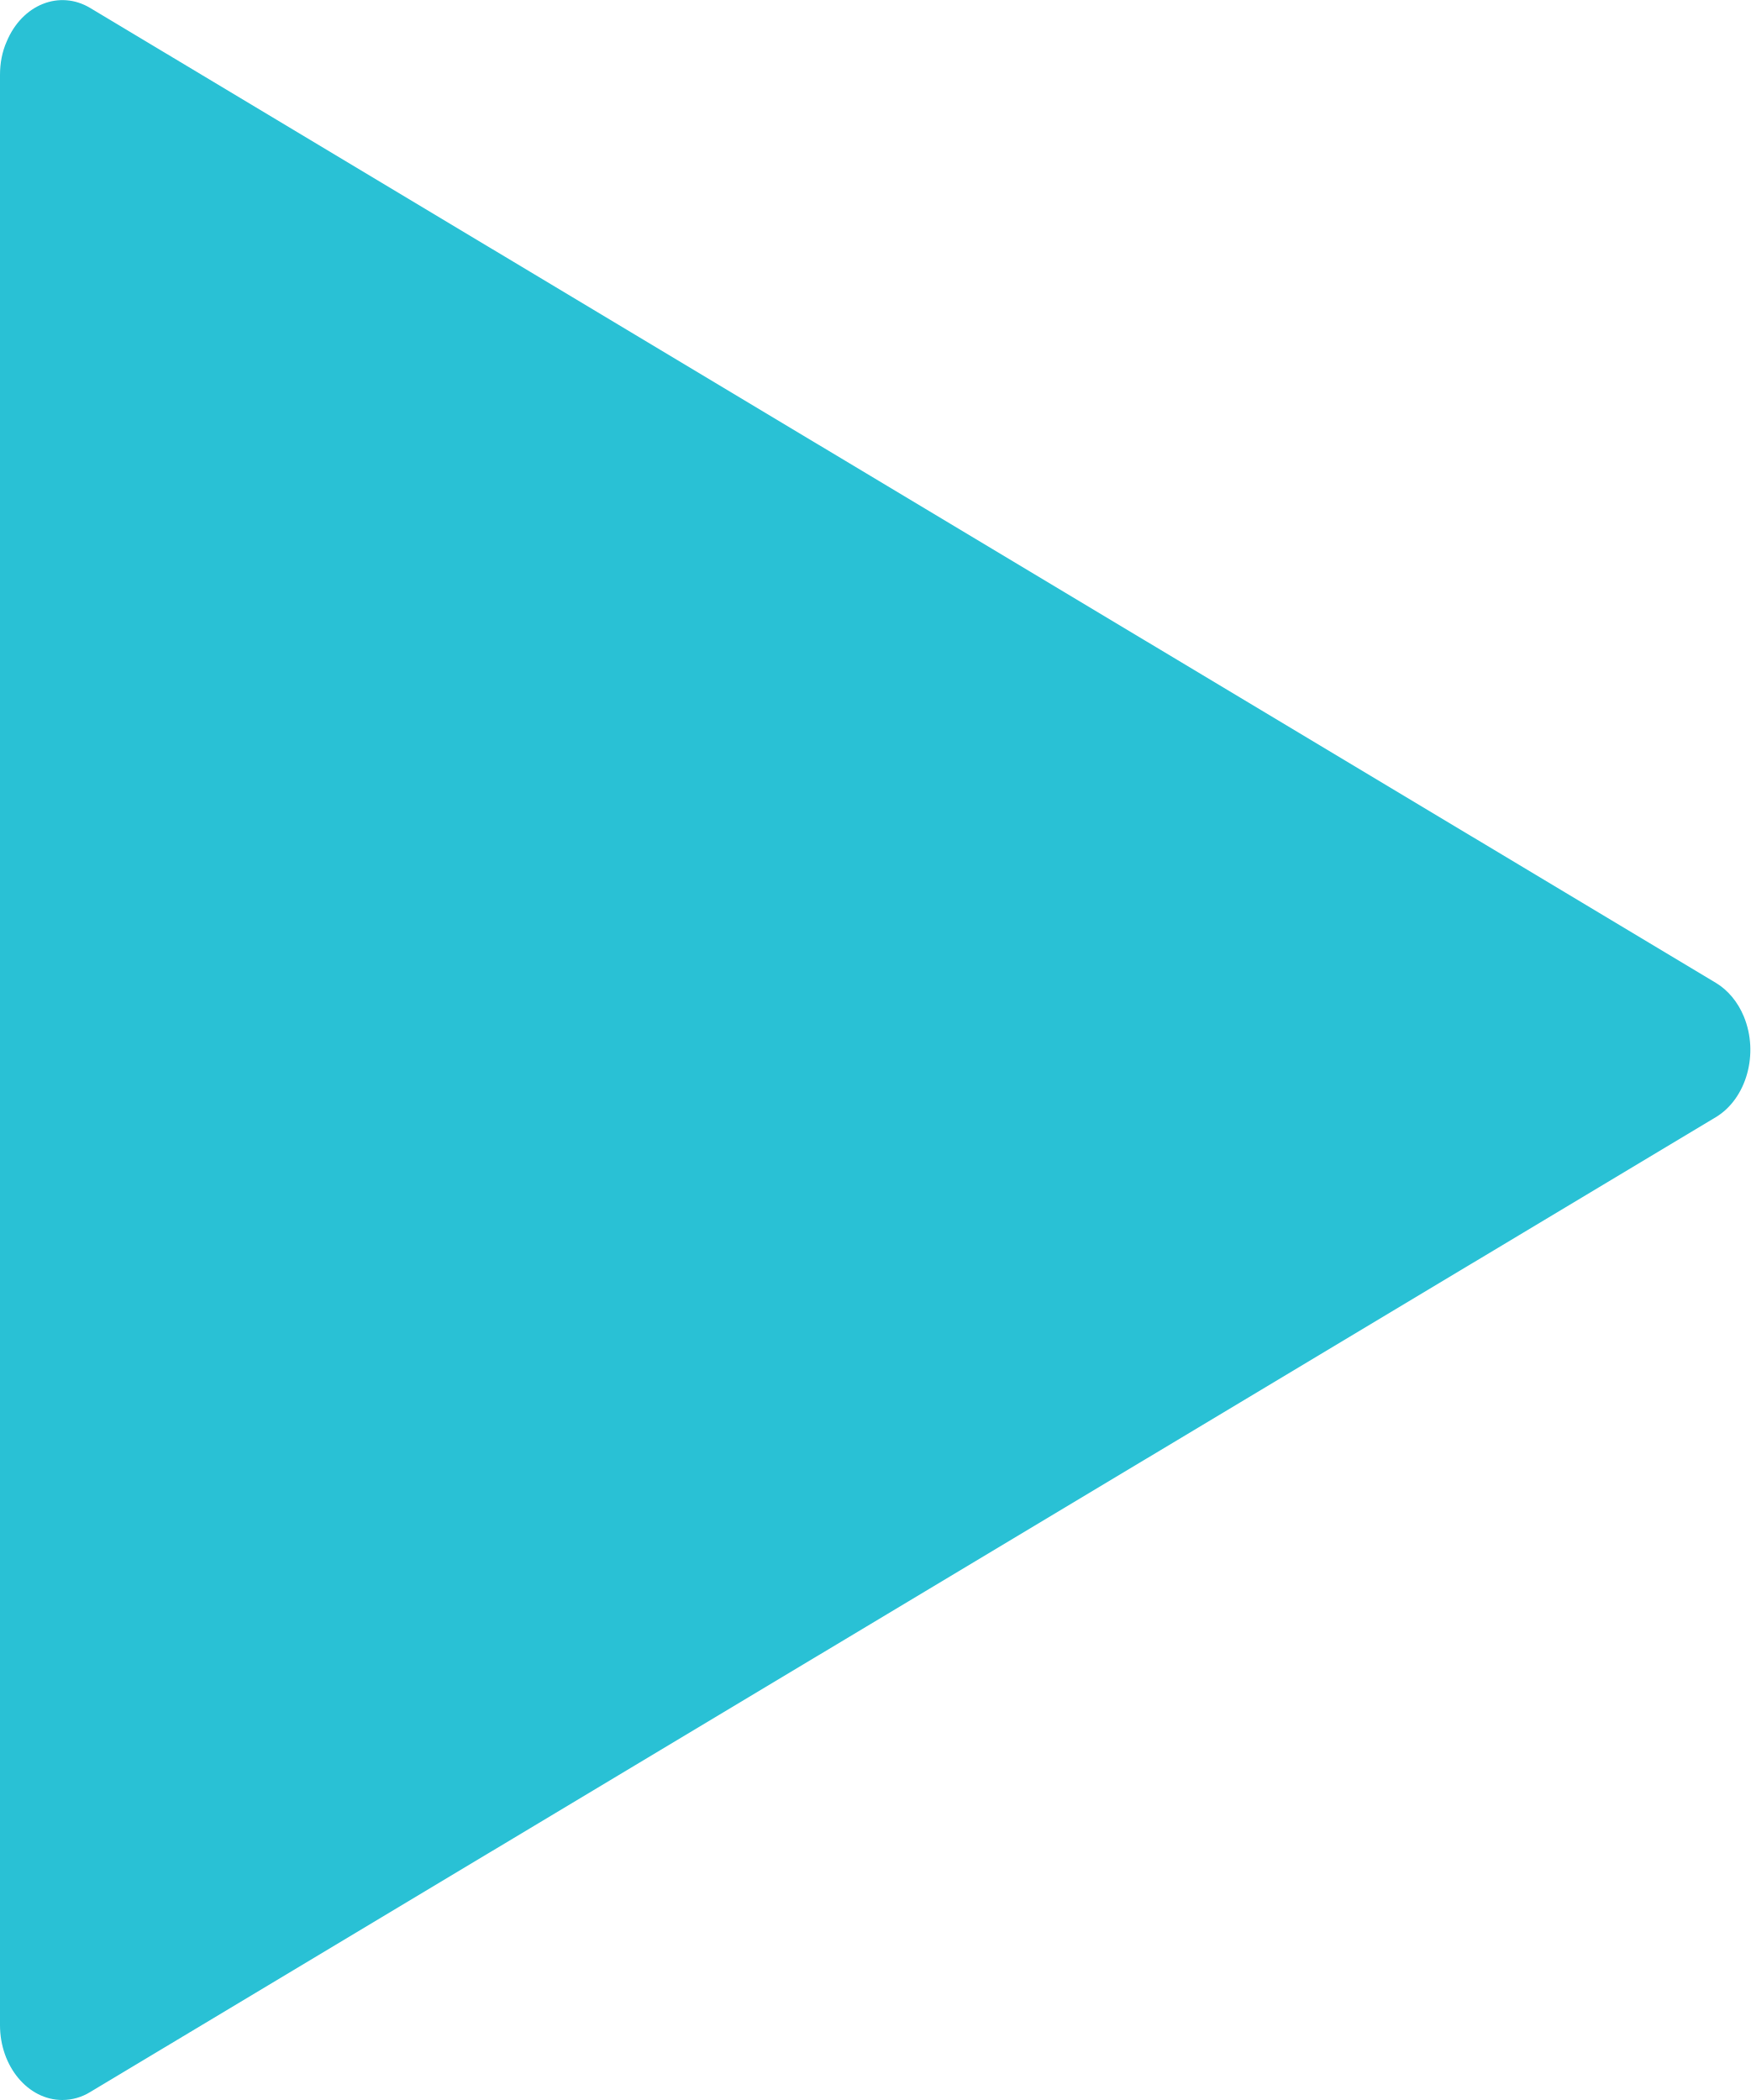
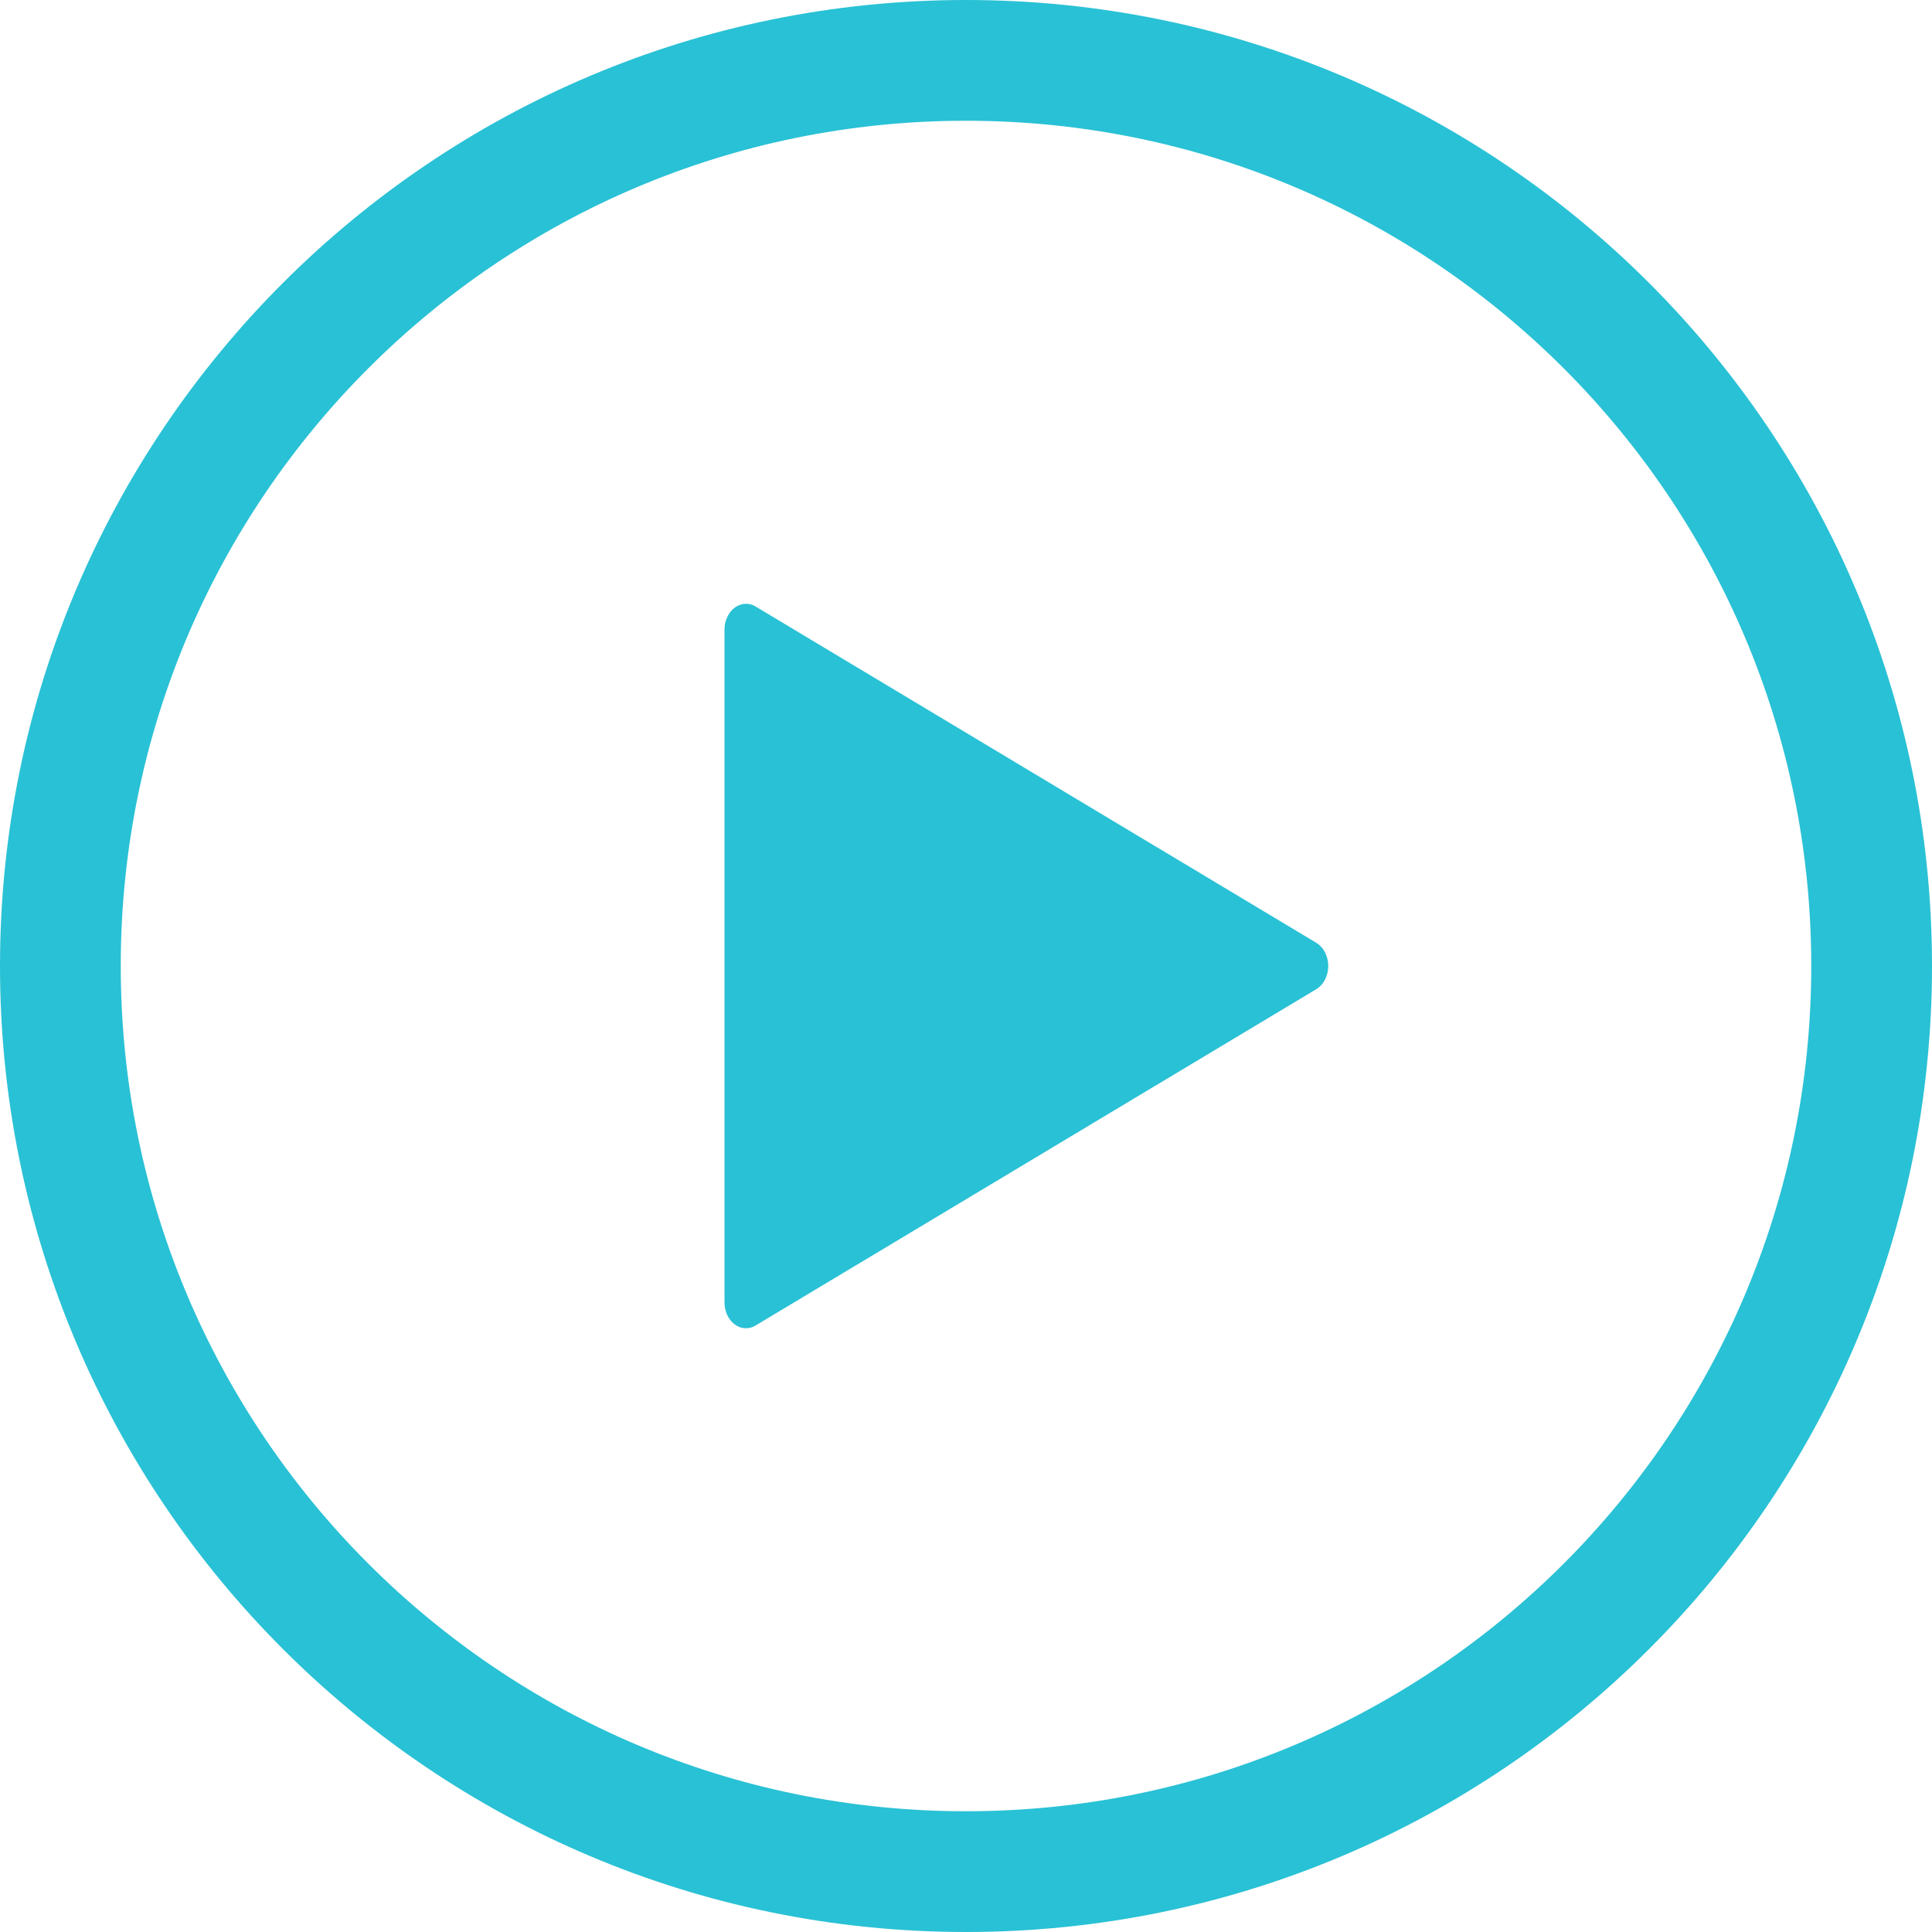
- <svg xmlns="http://www.w3.org/2000/svg" width="5" height="6" viewBox="0 0 5 6" fill="none">
-   <path d="M4.981 2.904C4.964 2.863 4.936 2.829 4.901 2.808L0.258 0.023C0.17 -0.03 0.063 0.013 0.019 0.119C0.006 0.148 -1.04463e-05 0.181 1.64326e-08 0.214V5.786C-4.18345e-05 5.904 0.08 6 0.178 6C0.206 6 0.234 5.992 0.258 5.977L4.901 3.192C4.989 3.139 5.025 3.01 4.981 2.904Z" fill="#29C1D5" />
+ <svg xmlns="http://www.w3.org/2000/svg" width="16" height="16" viewBox="0 0 16 16" fill="none">
+   <circle cx="8" cy="8" r="7.5" stroke="#29C1D5" />
+   <path d="M10.981 7.904C10.964 7.863 10.936 7.829 10.901 7.808L6.258 5.023C6.17 4.97 6.063 5.013 6.019 5.119C6.006 5.148 6 5.181 6 5.214V10.786C6 10.904 6.08 11 6.178 11C6.206 11 6.234 10.992 6.258 10.977L10.901 8.192C10.989 8.139 11.025 8.01 10.981 7.904Z" fill="#29C1D5" />
</svg>
